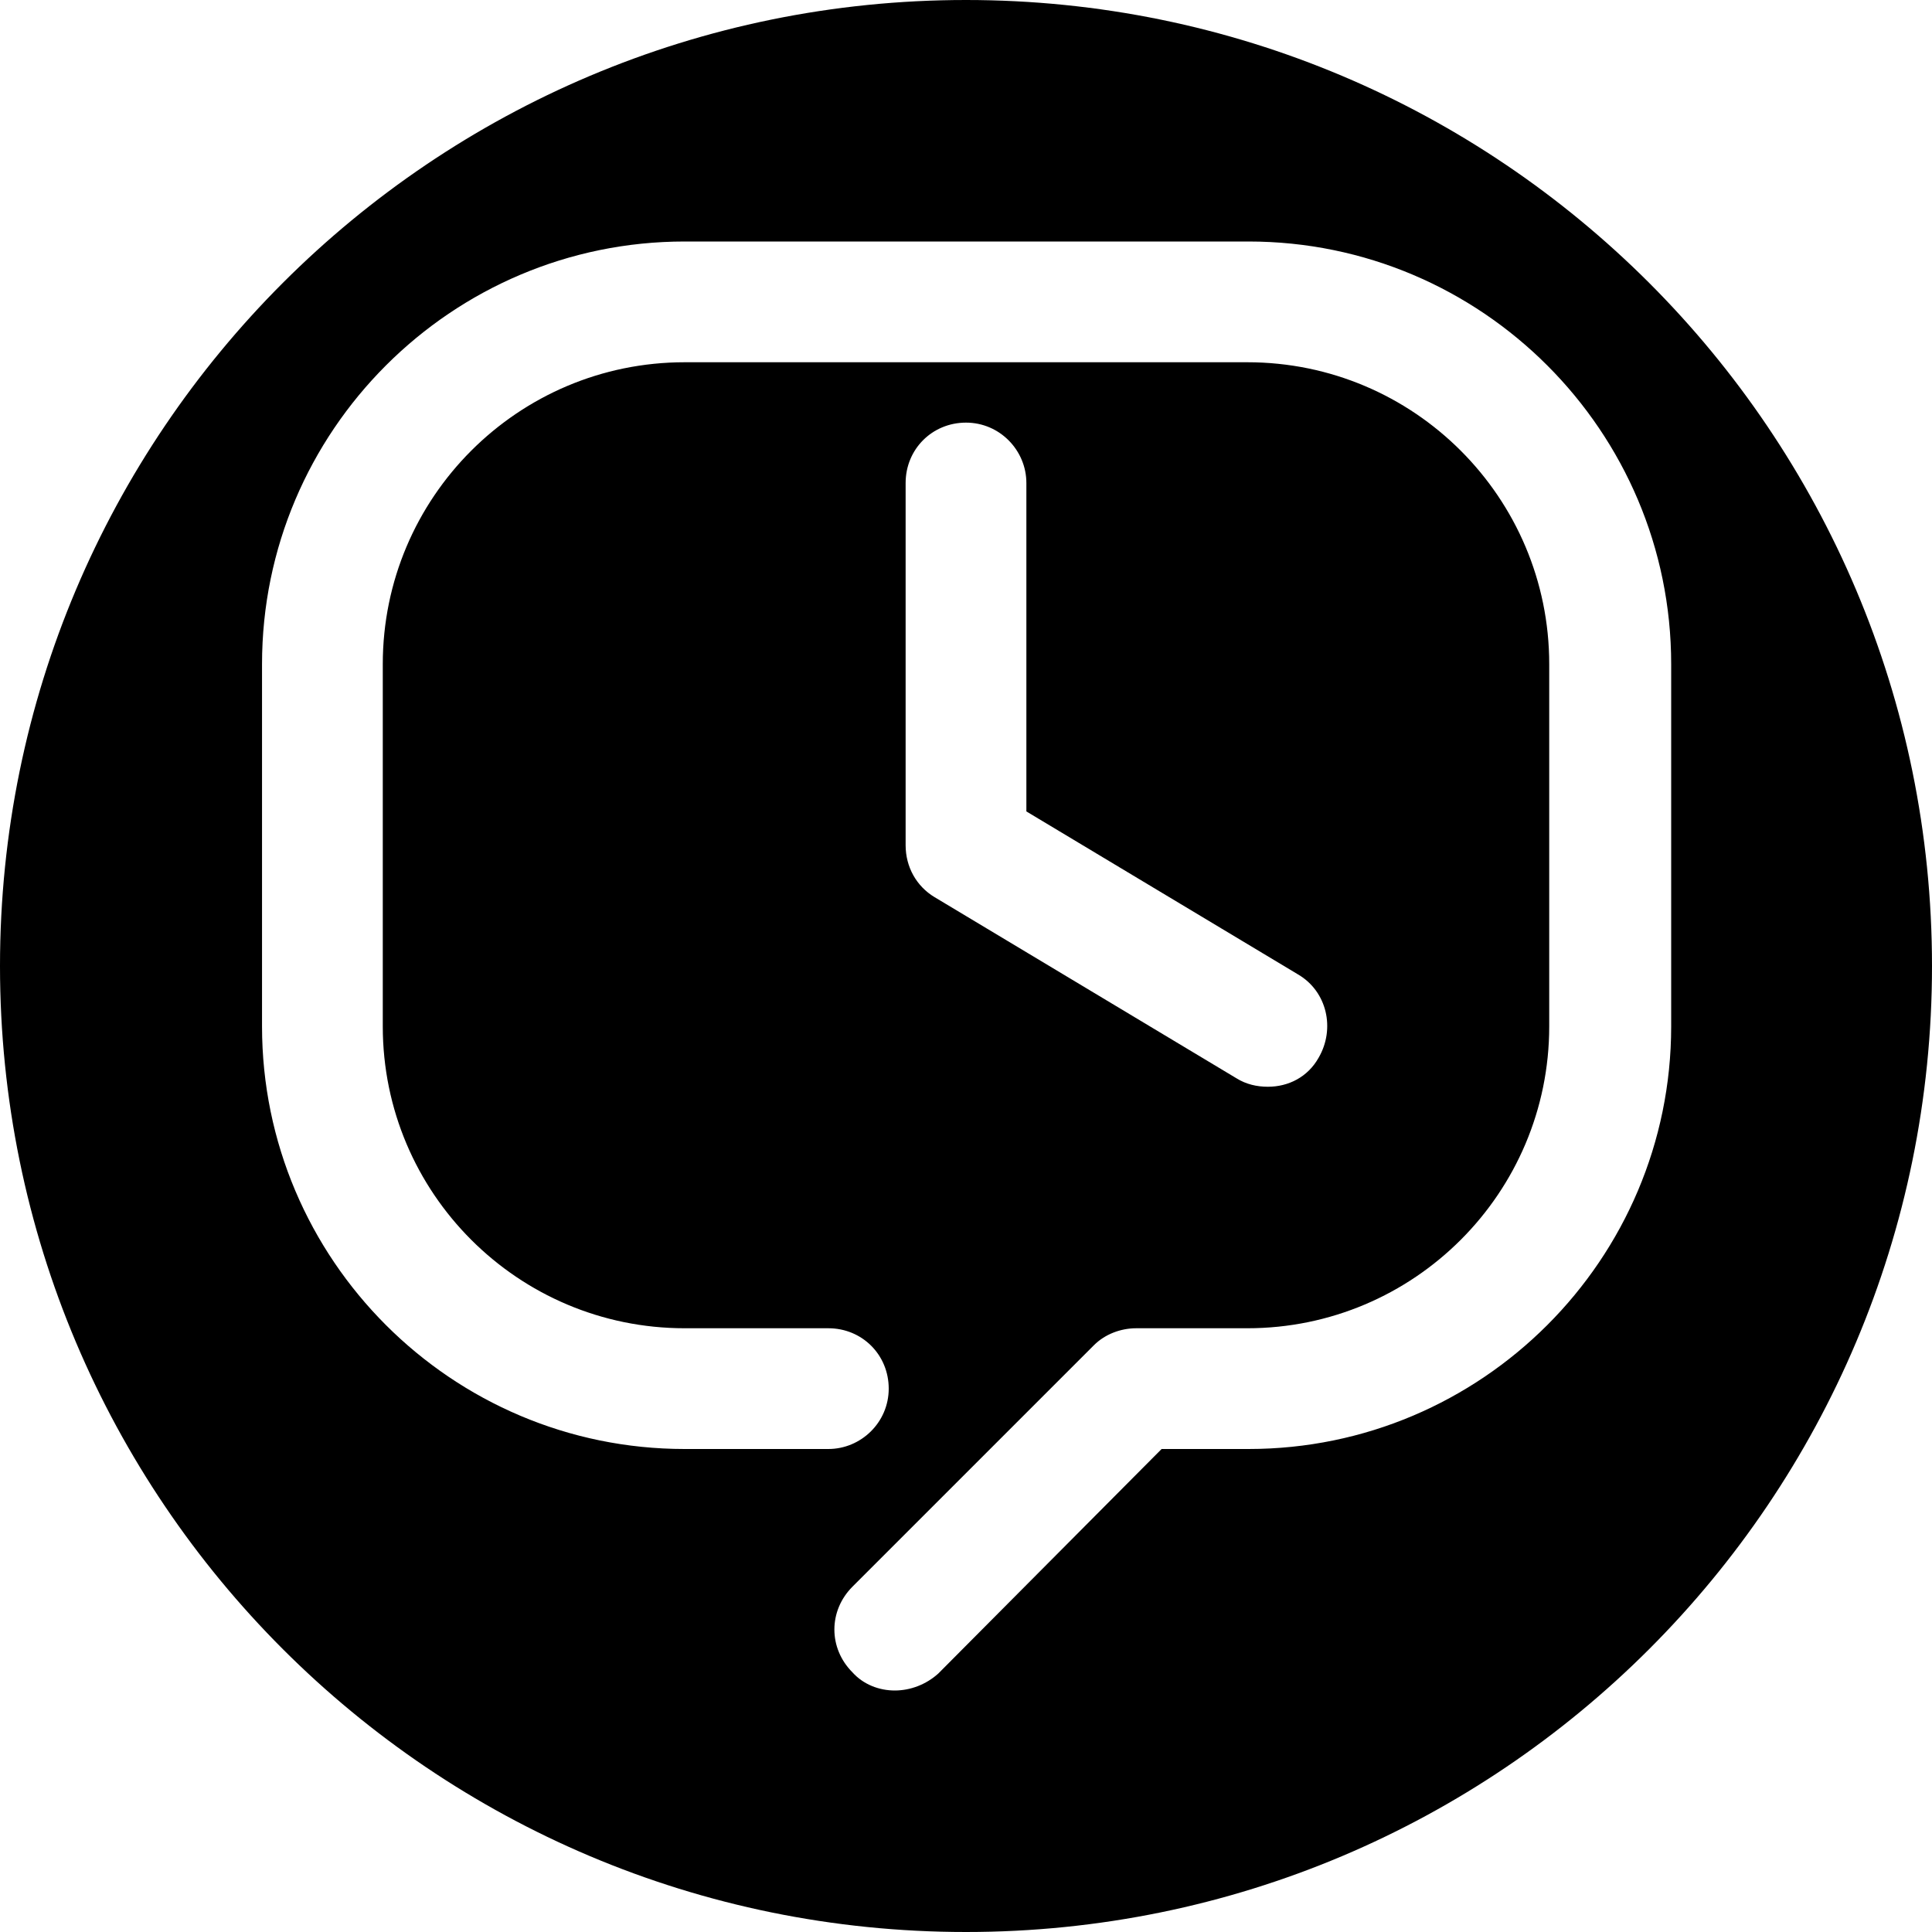
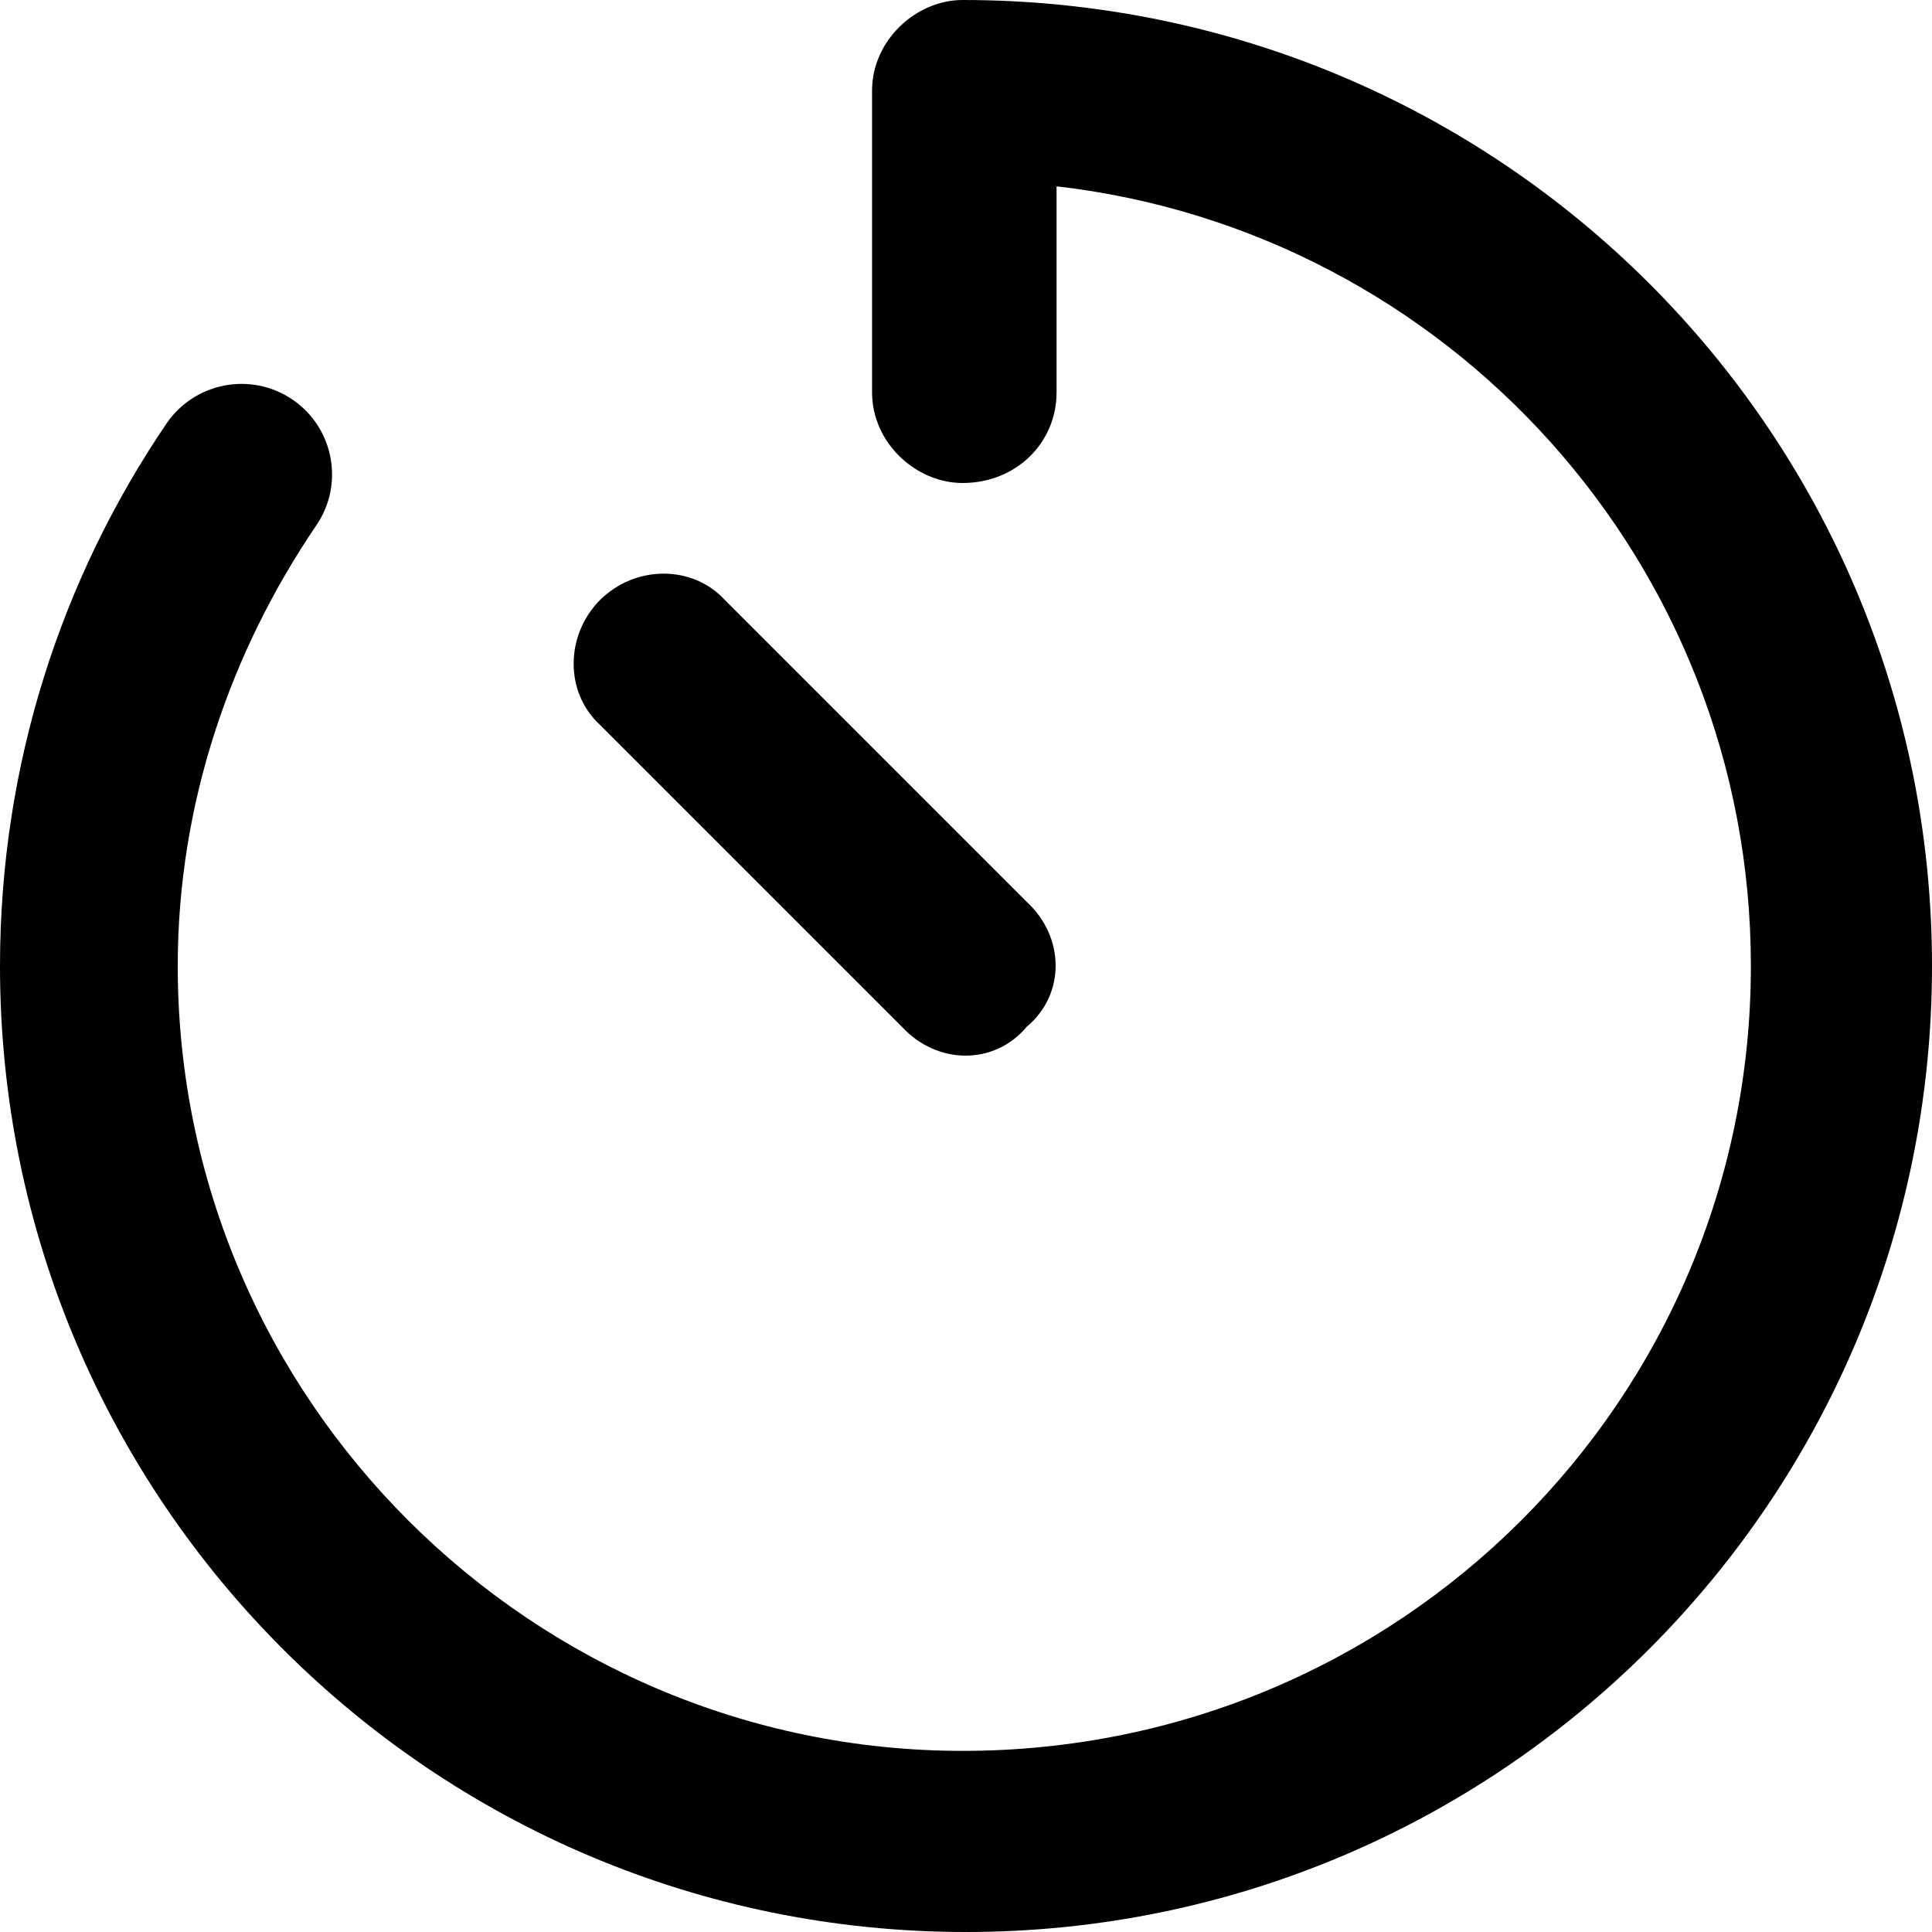
<svg xmlns="http://www.w3.org/2000/svg" viewBox="0 0 16 16">
-   <path d="M8 0C3.58 0 0 3.58 0 8C0 12.42 3.58 16 8 16C12.42 16 16 12.42 16 8C16 3.58 12.42 0 8 0ZM10.34 12H9.62L7.77 13.86C7.67 13.95 7.54 14 7.41 14C7.28 14 7.15 13.95 7.06 13.85C6.86 13.65 6.86 13.34 7.06 13.14L9.06 11.14C9.15 11.05 9.28 11 9.41 11H10.33C11.71 11 12.83 9.88 12.83 8.5V5.5C12.83 4.12 11.71 3 10.33 3H5.67C4.29 3 3.17 4.12 3.17 5.5V8.5C3.17 9.88 4.29 11 5.67 11H6.86C7.14 11 7.36 11.22 7.36 11.5C7.36 11.78 7.13 12 6.86 12H5.67C3.74 12 2.17 10.43 2.17 8.5V5.5C2.17 3.57 3.74 2 5.67 2H10.34C12.27 2 13.84 3.57 13.84 5.5V8.5C13.84 10.43 12.27 12 10.34 12ZM10.75 8.07C10.99 8.21 11.06 8.52 10.92 8.76C10.83 8.92 10.67 9 10.5 9C10.41 9 10.32 8.98 10.24 8.93L7.74 7.43C7.59 7.34 7.5 7.18 7.5 7V4C7.5 3.72 7.72 3.5 8 3.5C8.28 3.5 8.5 3.73 8.5 4V6.72L10.75 8.07Z" />
+   <g clip-path="url(#clip0_335_218)">
+     <path d="M16 8C16 12.419 12.419 16 8 16C3.581 16 0 12.419 0 8C0 6.334 0.509 4.787 1.38 3.506C1.613 3.166 2.079 3.076 2.422 3.309C2.764 3.541 2.853 4.009 2.62 4.35C1.913 5.391 1.472 6.647 1.472 8C1.472 11.591 4.409 14.5 7.972 14.5C11.591 14.5 14.5 11.591 14.5 8C14.5 4.662 11.988 1.915 8.75 1.543V3.25C8.75 3.666 8.416 4 7.972 4C7.584 4 7.222 3.666 7.222 3.25V0.75C7.222 0.336 7.584 0 7.972 0C12.419 0 16 3.581 16 8ZM8.503 7.469C8.822 7.763 8.822 8.238 8.503 8.503C8.238 8.822 7.763 8.822 7.469 8.503L4.969 6.003C4.678 5.737 4.678 5.263 4.969 4.969C5.263 4.678 5.737 4.678 6.003 4.969L8.503 7.469Z" />
+   </g>
+   <defs>
+     <clipPath>
+       <rect />
+     </clipPath>
+   </defs>
</svg>
